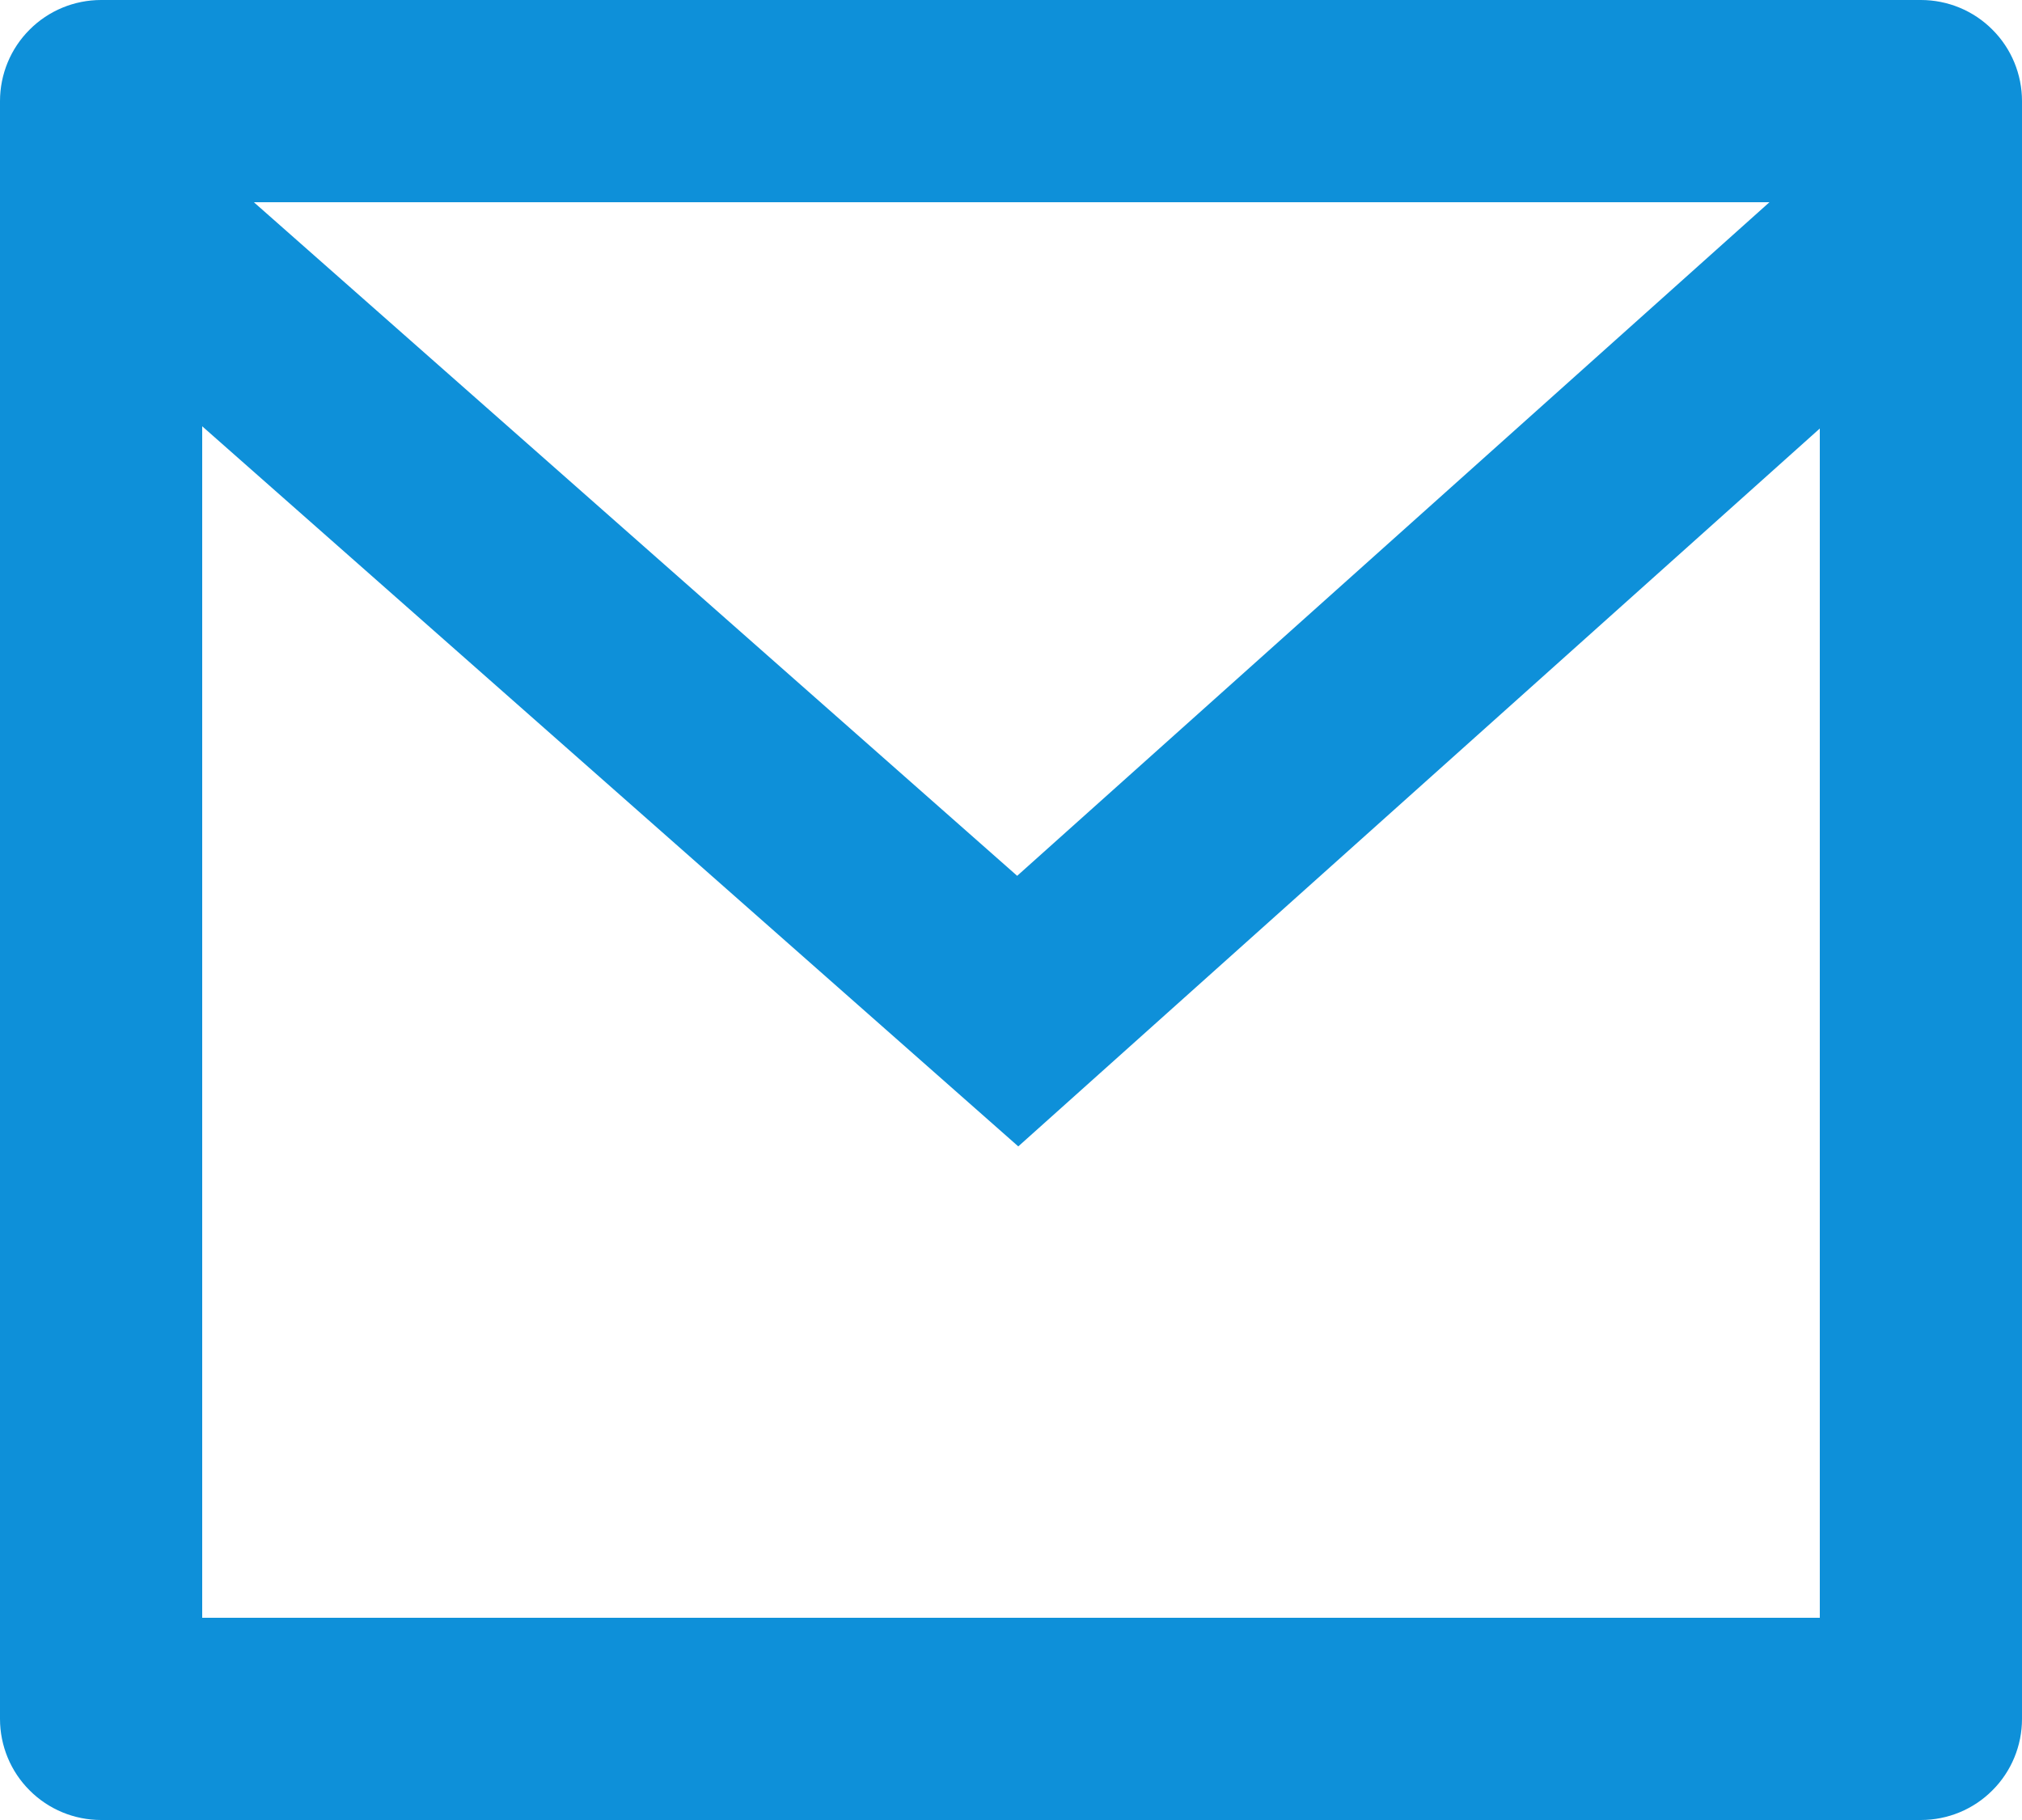
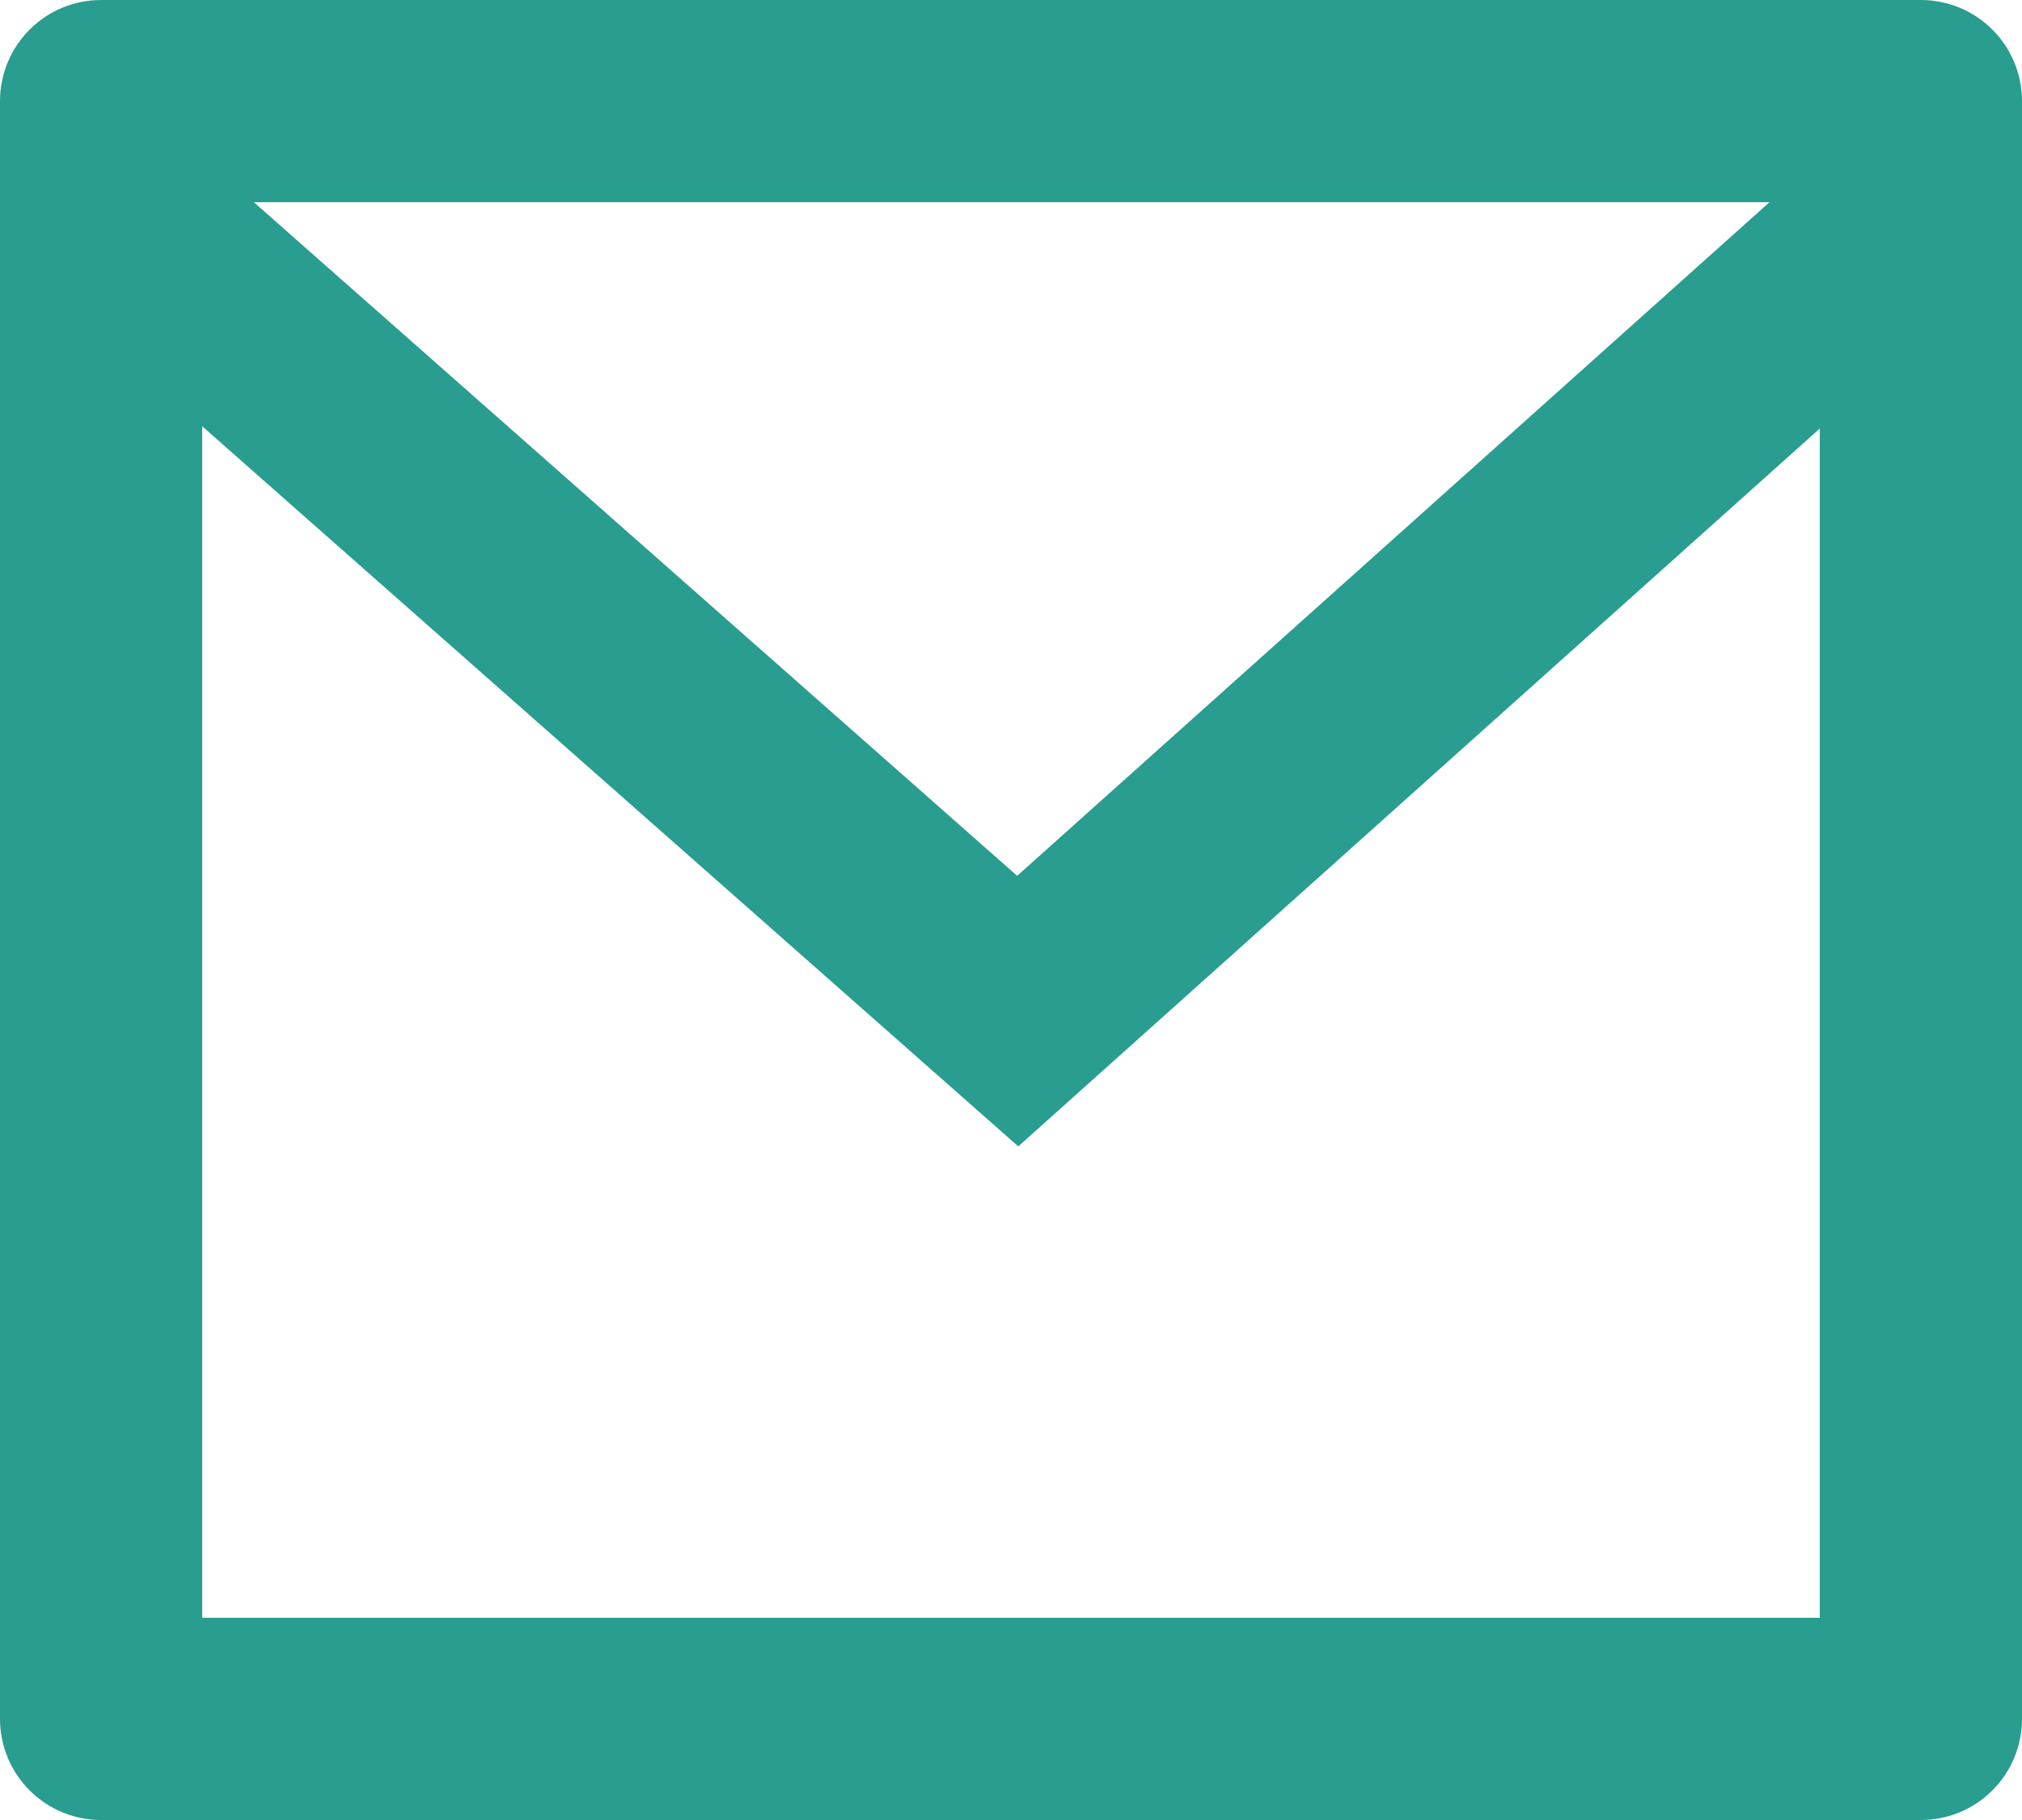
<svg xmlns="http://www.w3.org/2000/svg" width="20" height="18" viewBox="0 0 20 18" fill="none">
-   <path d="M1 0H19C19.265 0 19.52 0.105 19.707 0.293C19.895 0.48 20 0.735 20 1V17C20 17.265 19.895 17.52 19.707 17.707C19.52 17.895 19.265 18 19 18H1C0.735 18 0.48 17.895 0.293 17.707C0.105 17.52 0 17.265 0 17V1C0 0.735 0.105 0.48 0.293 0.293C0.48 0.105 0.735 0 1 0ZM18 4.238L10.072 11.338L2 4.216V16H18V4.238ZM2.511 2L10.061 8.662L17.502 2H2.511Z" fill="#0E90D9" />
+   <path d="M1 0H19C19.265 0 19.52 0.105 19.707 0.293C19.895 0.48 20 0.735 20 1V17C20 17.265 19.895 17.52 19.707 17.707C19.52 17.895 19.265 18 19 18H1C0.735 18 0.48 17.895 0.293 17.707C0.105 17.52 0 17.265 0 17V1C0 0.735 0.105 0.48 0.293 0.293C0.48 0.105 0.735 0 1 0ZM18 4.238L10.072 11.338L2 4.216V16H18V4.238ZM2.511 2L10.061 8.662L17.502 2H2.511Z" fill="#299d8f" />
</svg>
